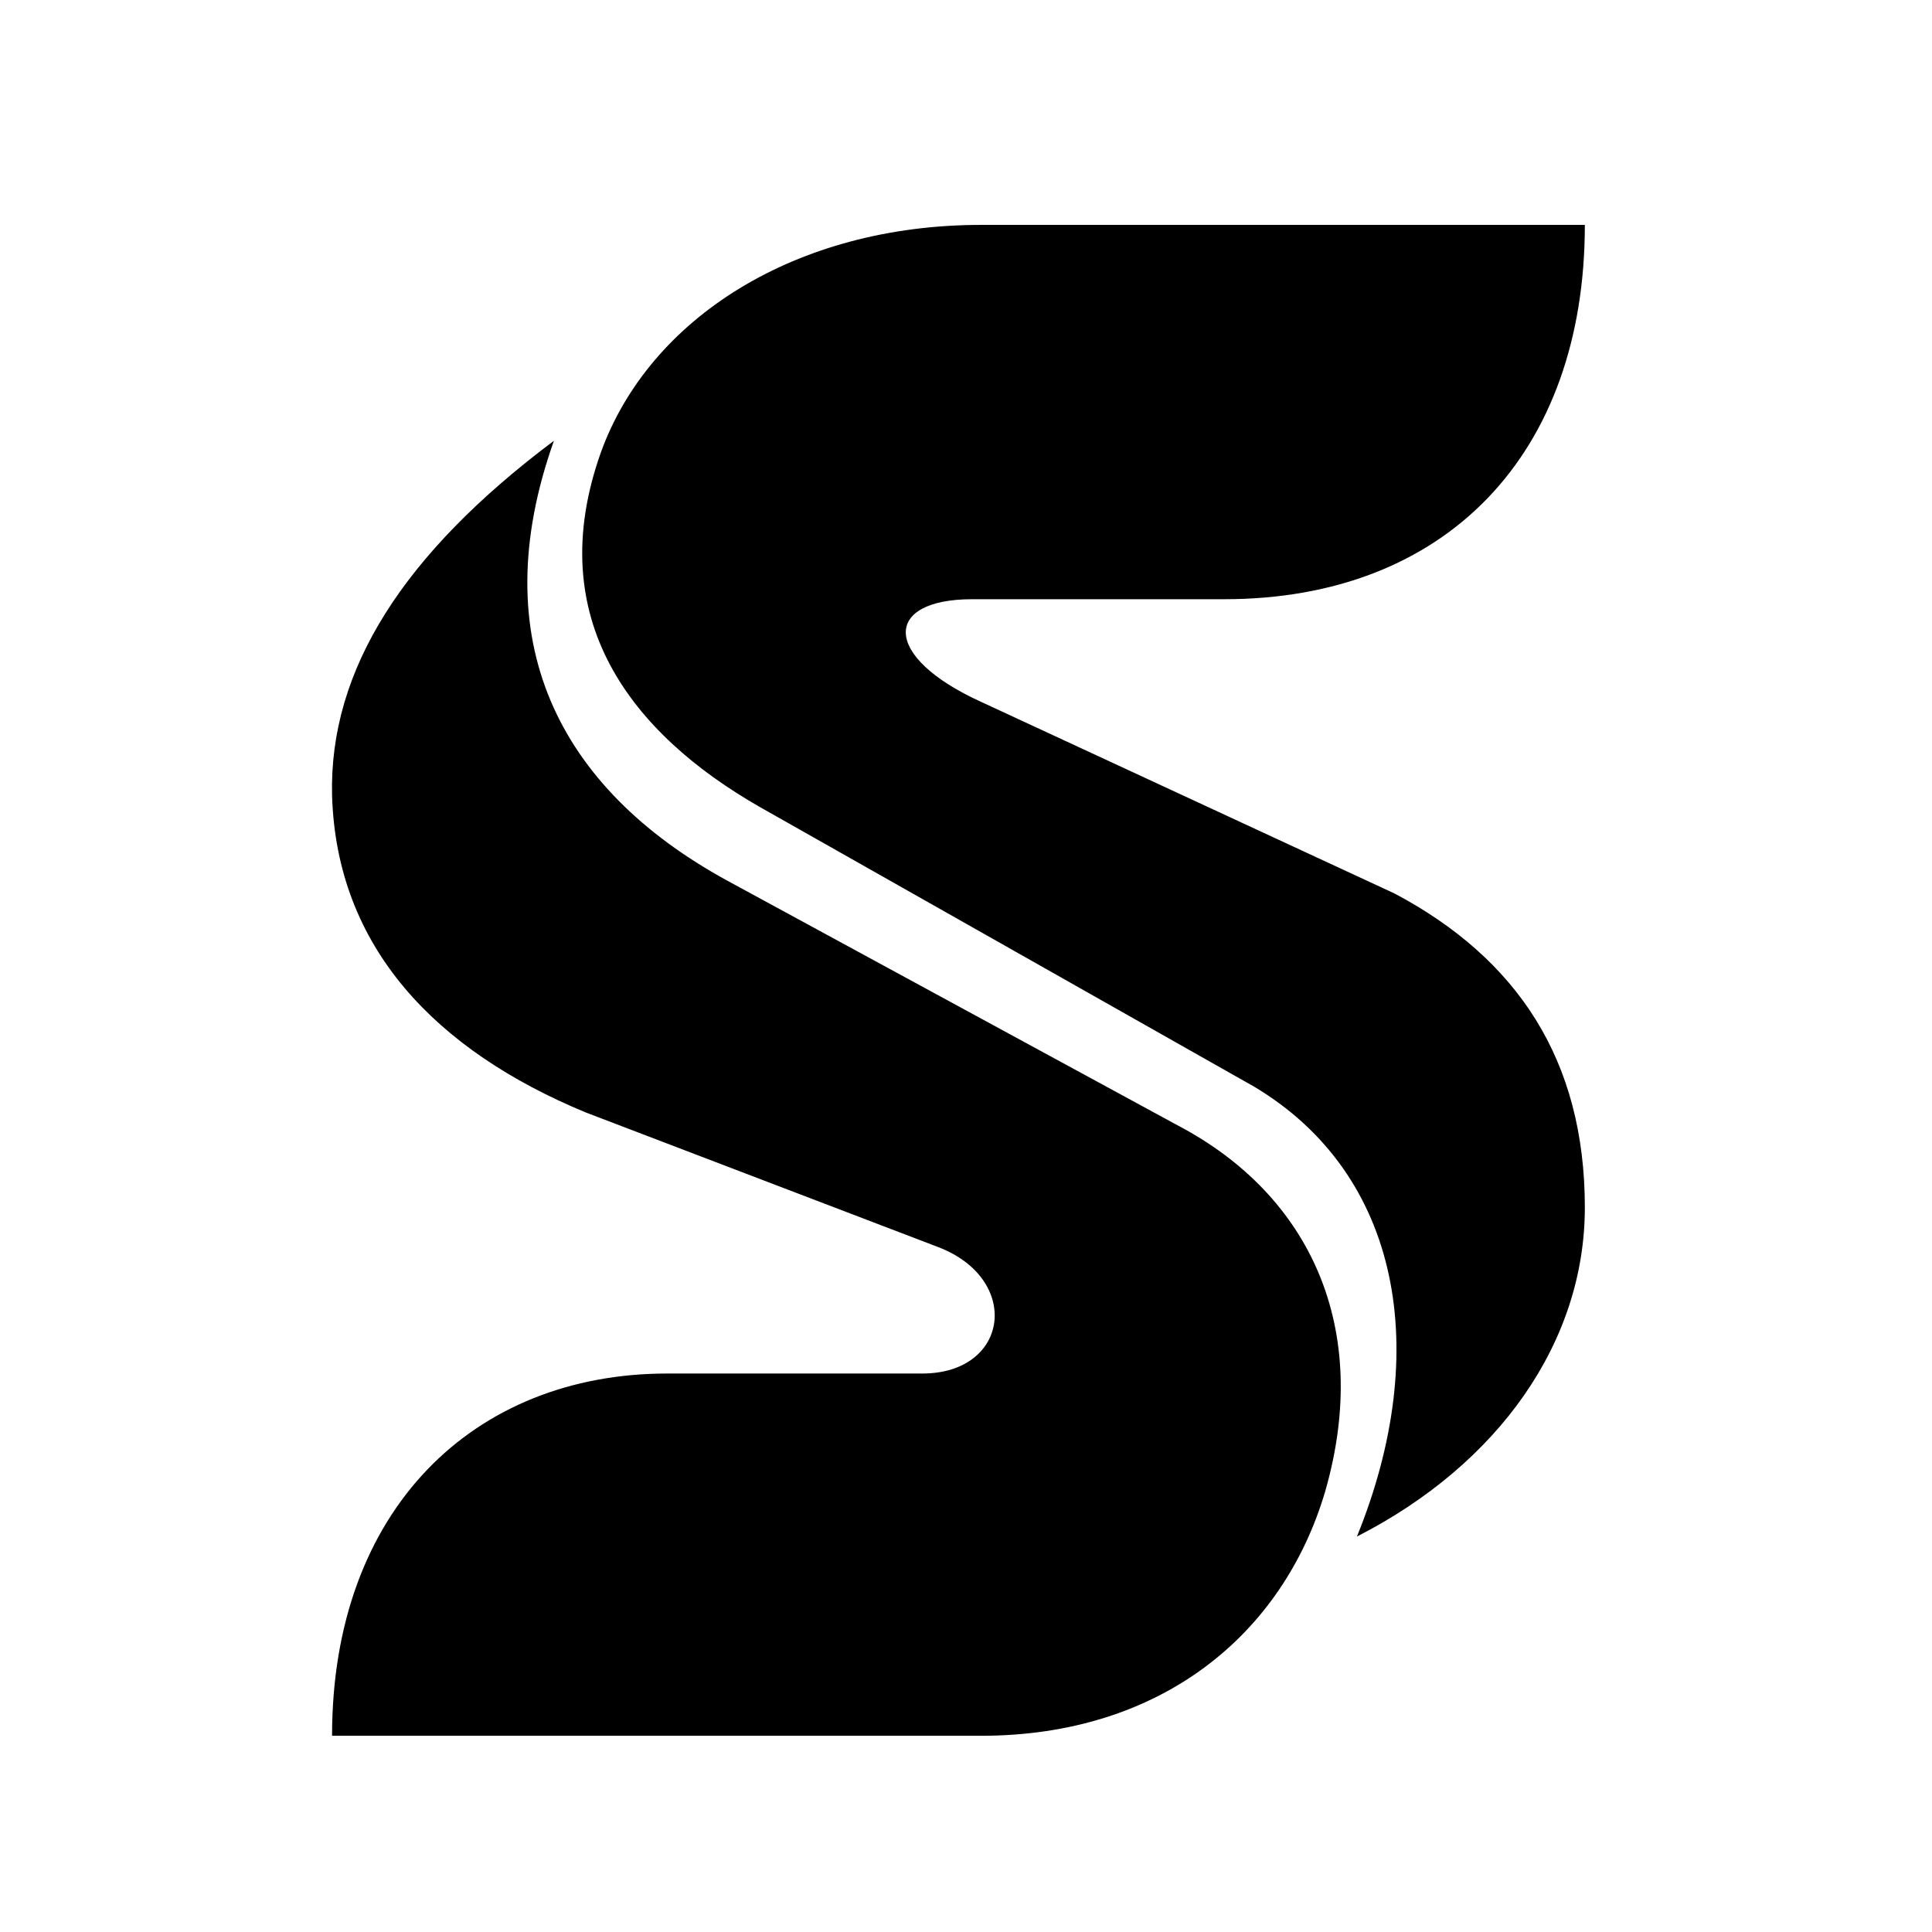
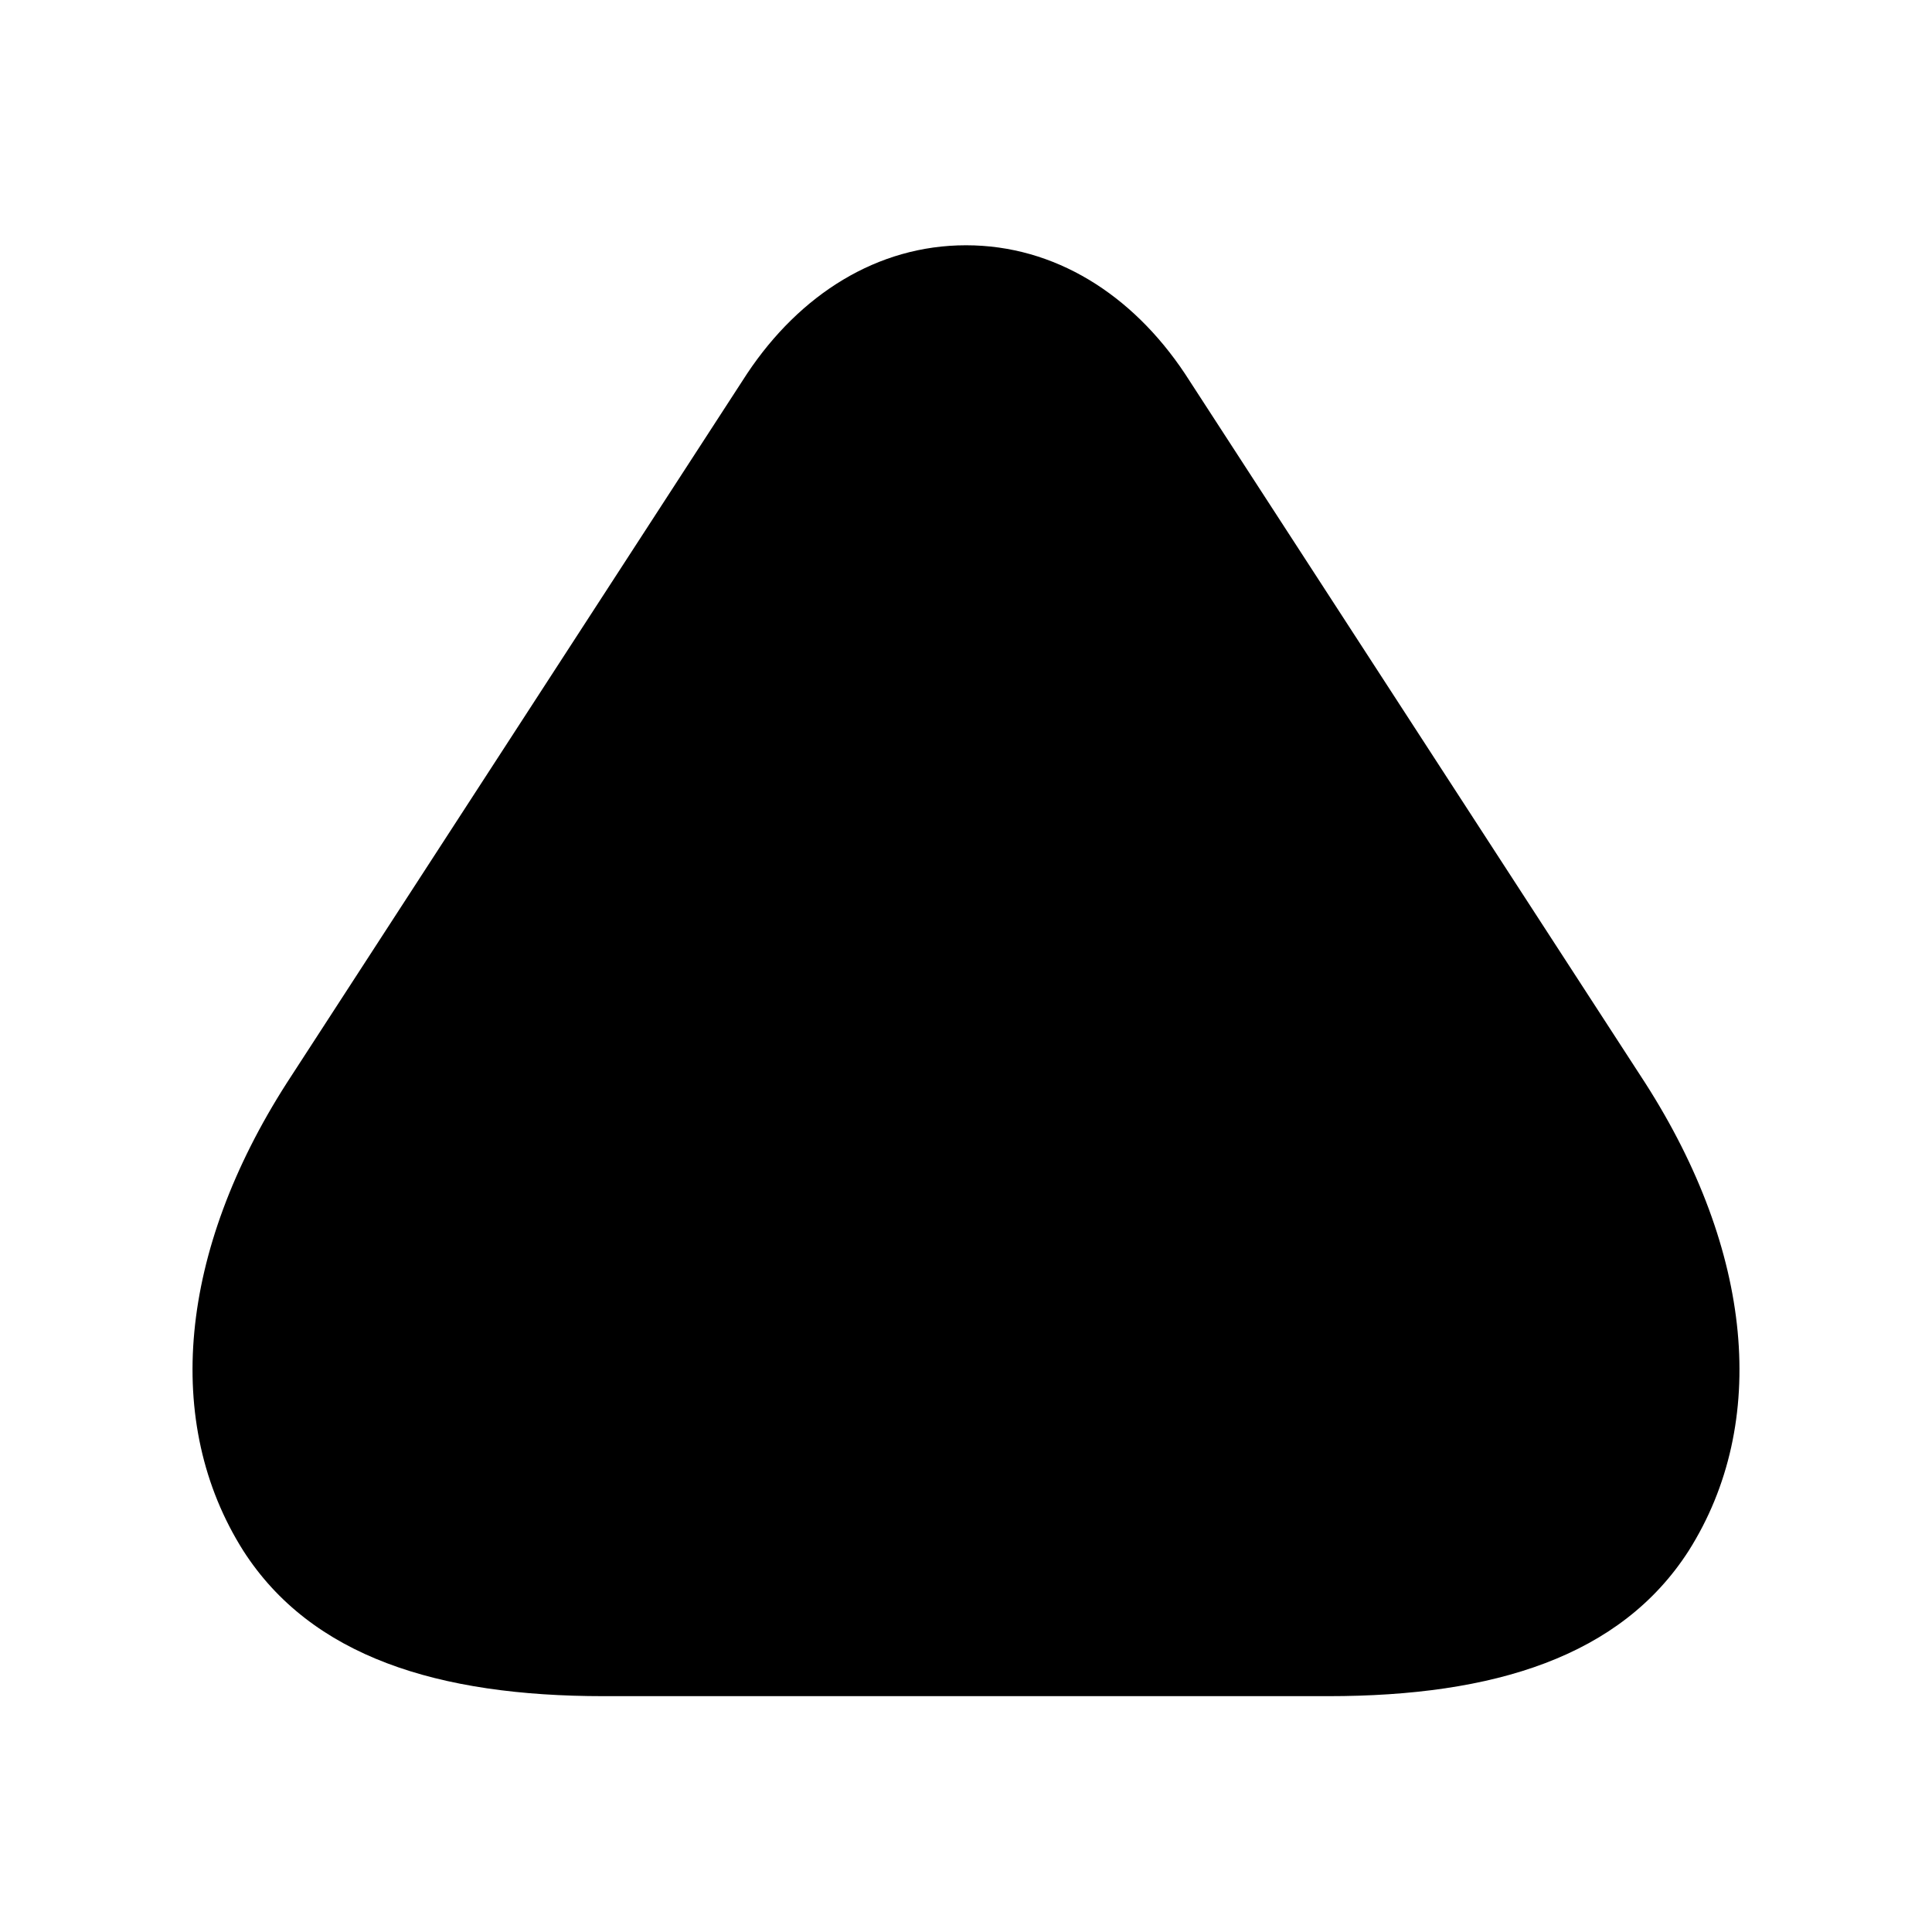
- <svg xmlns="http://www.w3.org/2000/svg" viewBox="0 0 1280 1280">
-   <path d="M367 292C267 367 218 444 220 527C223 628 289 696 388 737L621 826C677 847 669 910 611 910H442C314 910 220 1000 220 1150H650C769 1150 850 1083 878 988C909 880 868 792 781 746L481 583C370 522 320 424 367 292ZM1049 149H650C527 149 430 211 398 300C359 410 418 486 504 535L831 720C928 778 949 895 899 1018C993 970 1050 889 1050 800C1050 702 1005 635 924 592L650 465C584 435 585 397 644 397H811C958 397 1050 301 1050 149Z" />
+ <svg xmlns="http://www.w3.org/2000/svg" viewBox="0 0 1024 1024">
+   <path fill="black" d="M512 130 C559 130 600 156 628 198 L872 574 C929 663 938 754 895 822 C859 878 792 899 704 899 H320 C232 899 165 878 129 822 C86 754 95 663 152 574 L396 198 C424 156 465 130 512 130 Z" />
</svg>
